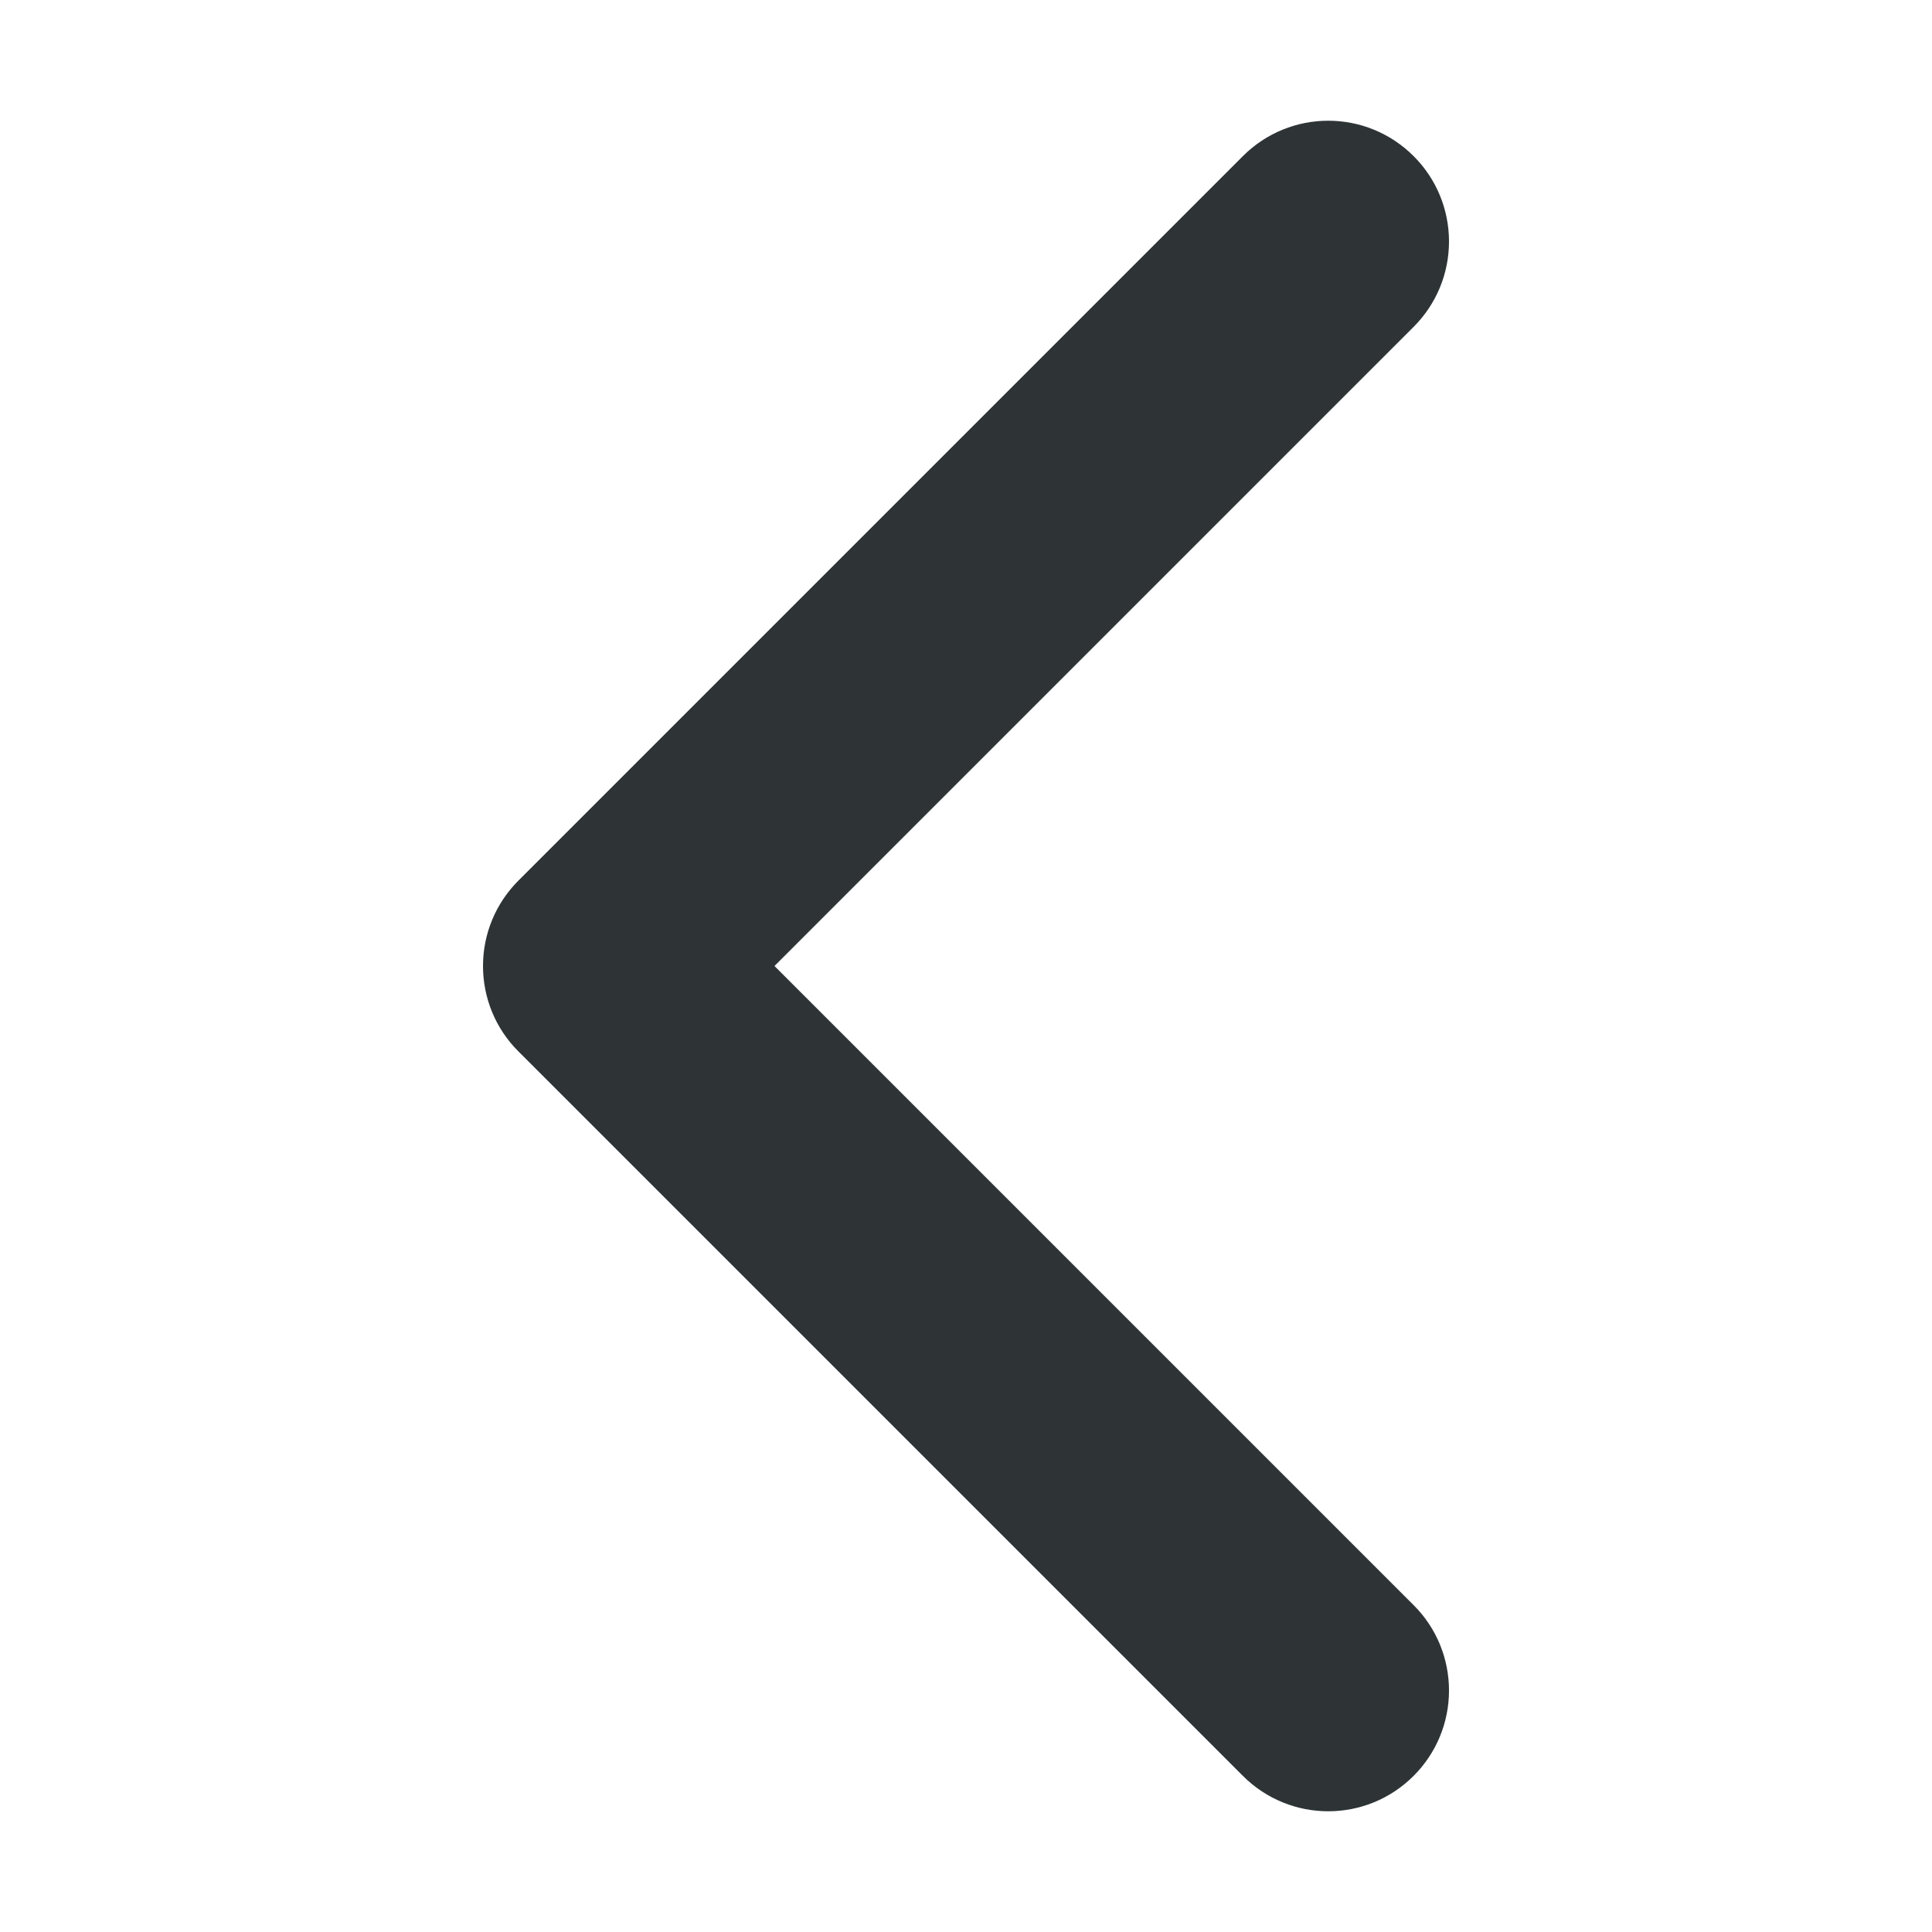
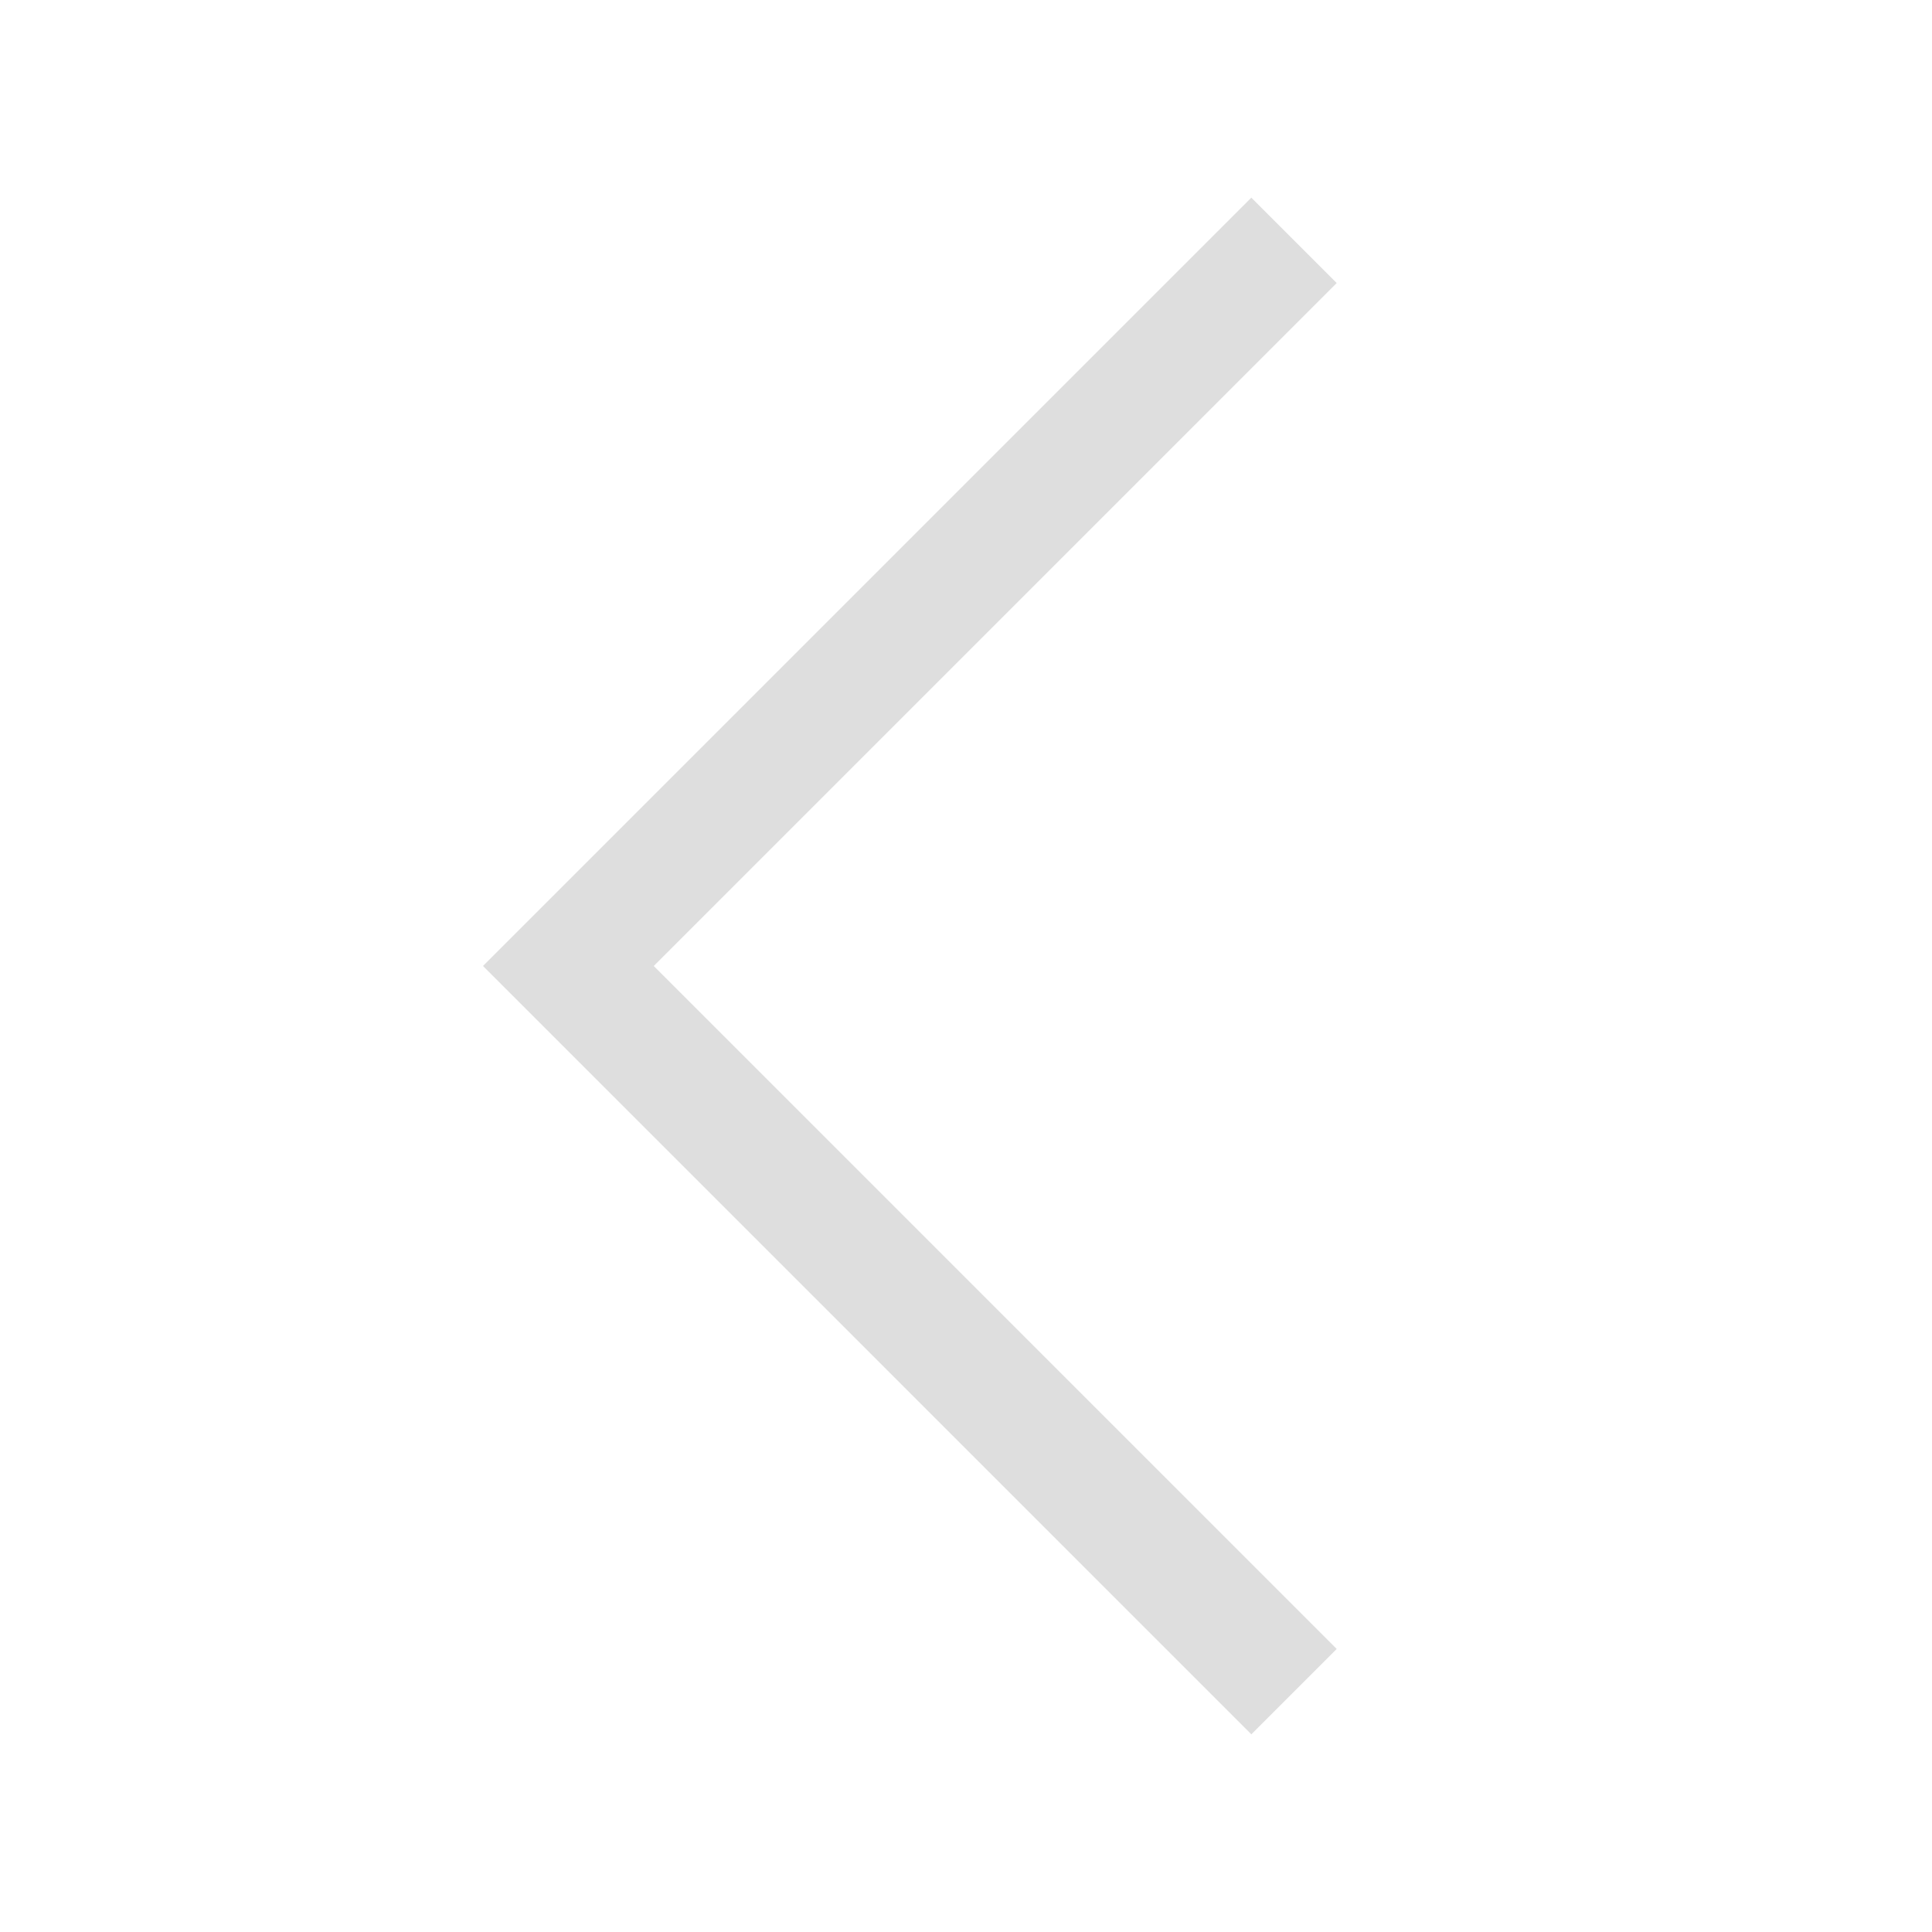
- <svg xmlns="http://www.w3.org/2000/svg" height="16px" viewBox="0 0 16 16" width="16px">
-   <path d="m 12 2 c 0 -0.266 -0.105 -0.52 -0.293 -0.707 c -0.391 -0.391 -1.023 -0.391 -1.414 0 l -6 6 c -0.188 0.188 -0.293 0.441 -0.293 0.707 s 0.105 0.52 0.293 0.707 l 6 6 c 0.391 0.391 1.023 0.391 1.414 0 c 0.188 -0.188 0.293 -0.441 0.293 -0.707 s -0.105 -0.52 -0.293 -0.707 l -5.293 -5.293 l 5.293 -5.293 c 0.188 -0.188 0.293 -0.441 0.293 -0.707 z m 0 0" fill="#2e3436" />
+ <svg width="16" height="16" version="1.1">
+   <defs>
+     <style id="current-color-scheme" type="text/css">.ColorScheme-Text { color:#dedede; }</style>
+   </defs>
+   <path d="m10.363 1.637-6.363 6.363 6.363 6.363 0.707-0.707-5.656-5.656 5.656-5.656-0.707-0.707z" class="ColorScheme-Text" style="fill:currentColor" />
</svg>
